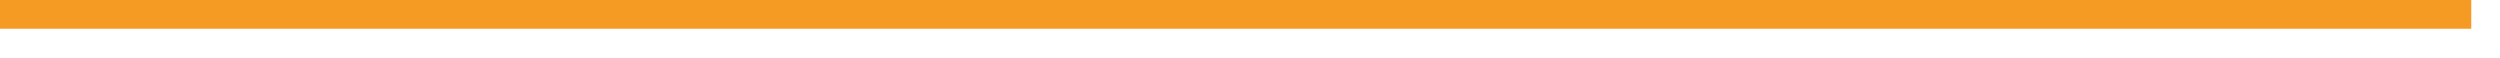
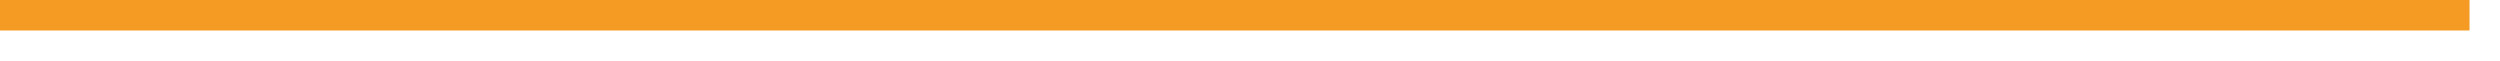
- <svg xmlns="http://www.w3.org/2000/svg" version="1.1" width="87px" height="2px">
-   <g transform="matrix(1 0 0 1 -436 -269 )">
-     <path d="M 436 269.5  L 522 269.5  " stroke-width="1" stroke="#f59a23" fill="none" />
+ <svg xmlns="http://www.w3.org/2000/svg" version="1.1" width="82px" height="2px">
+   <g transform="matrix(1 0 0 1 -437 -250 )">
+     <path d="M 437 250.5  L 518 250.5  " stroke-width="1" stroke="#f59a23" fill="none" />
  </g>
</svg>
